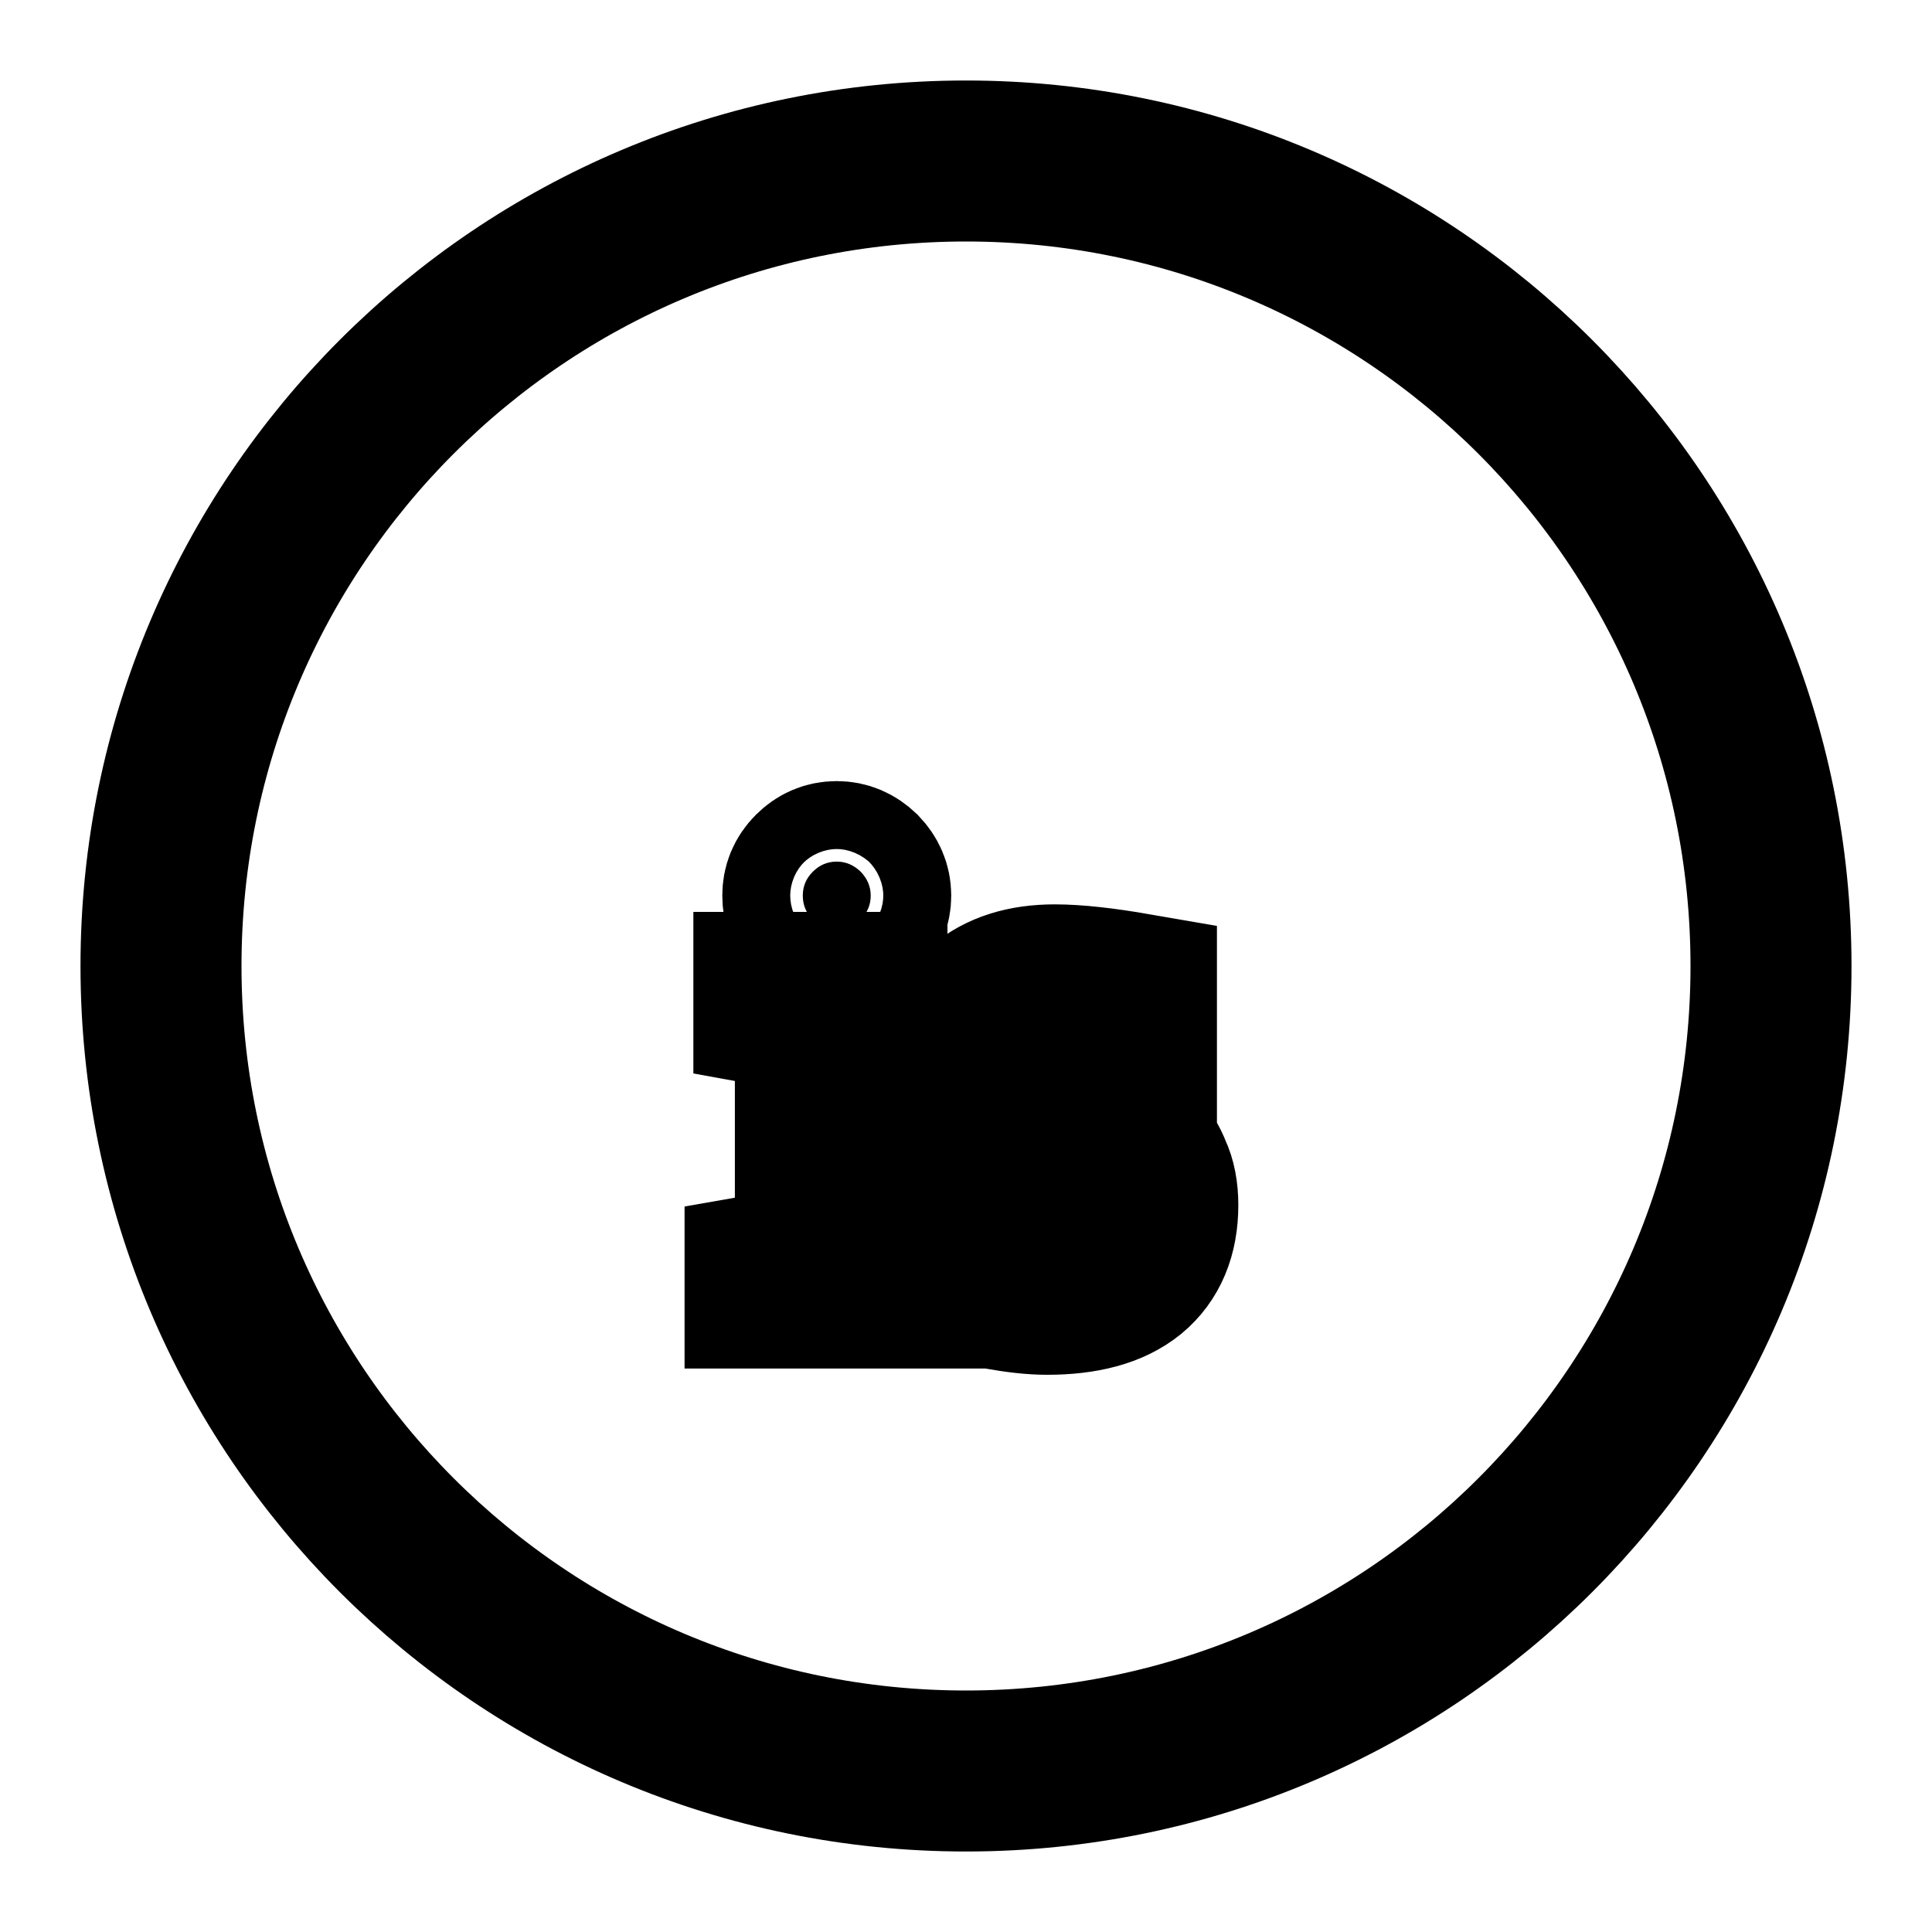
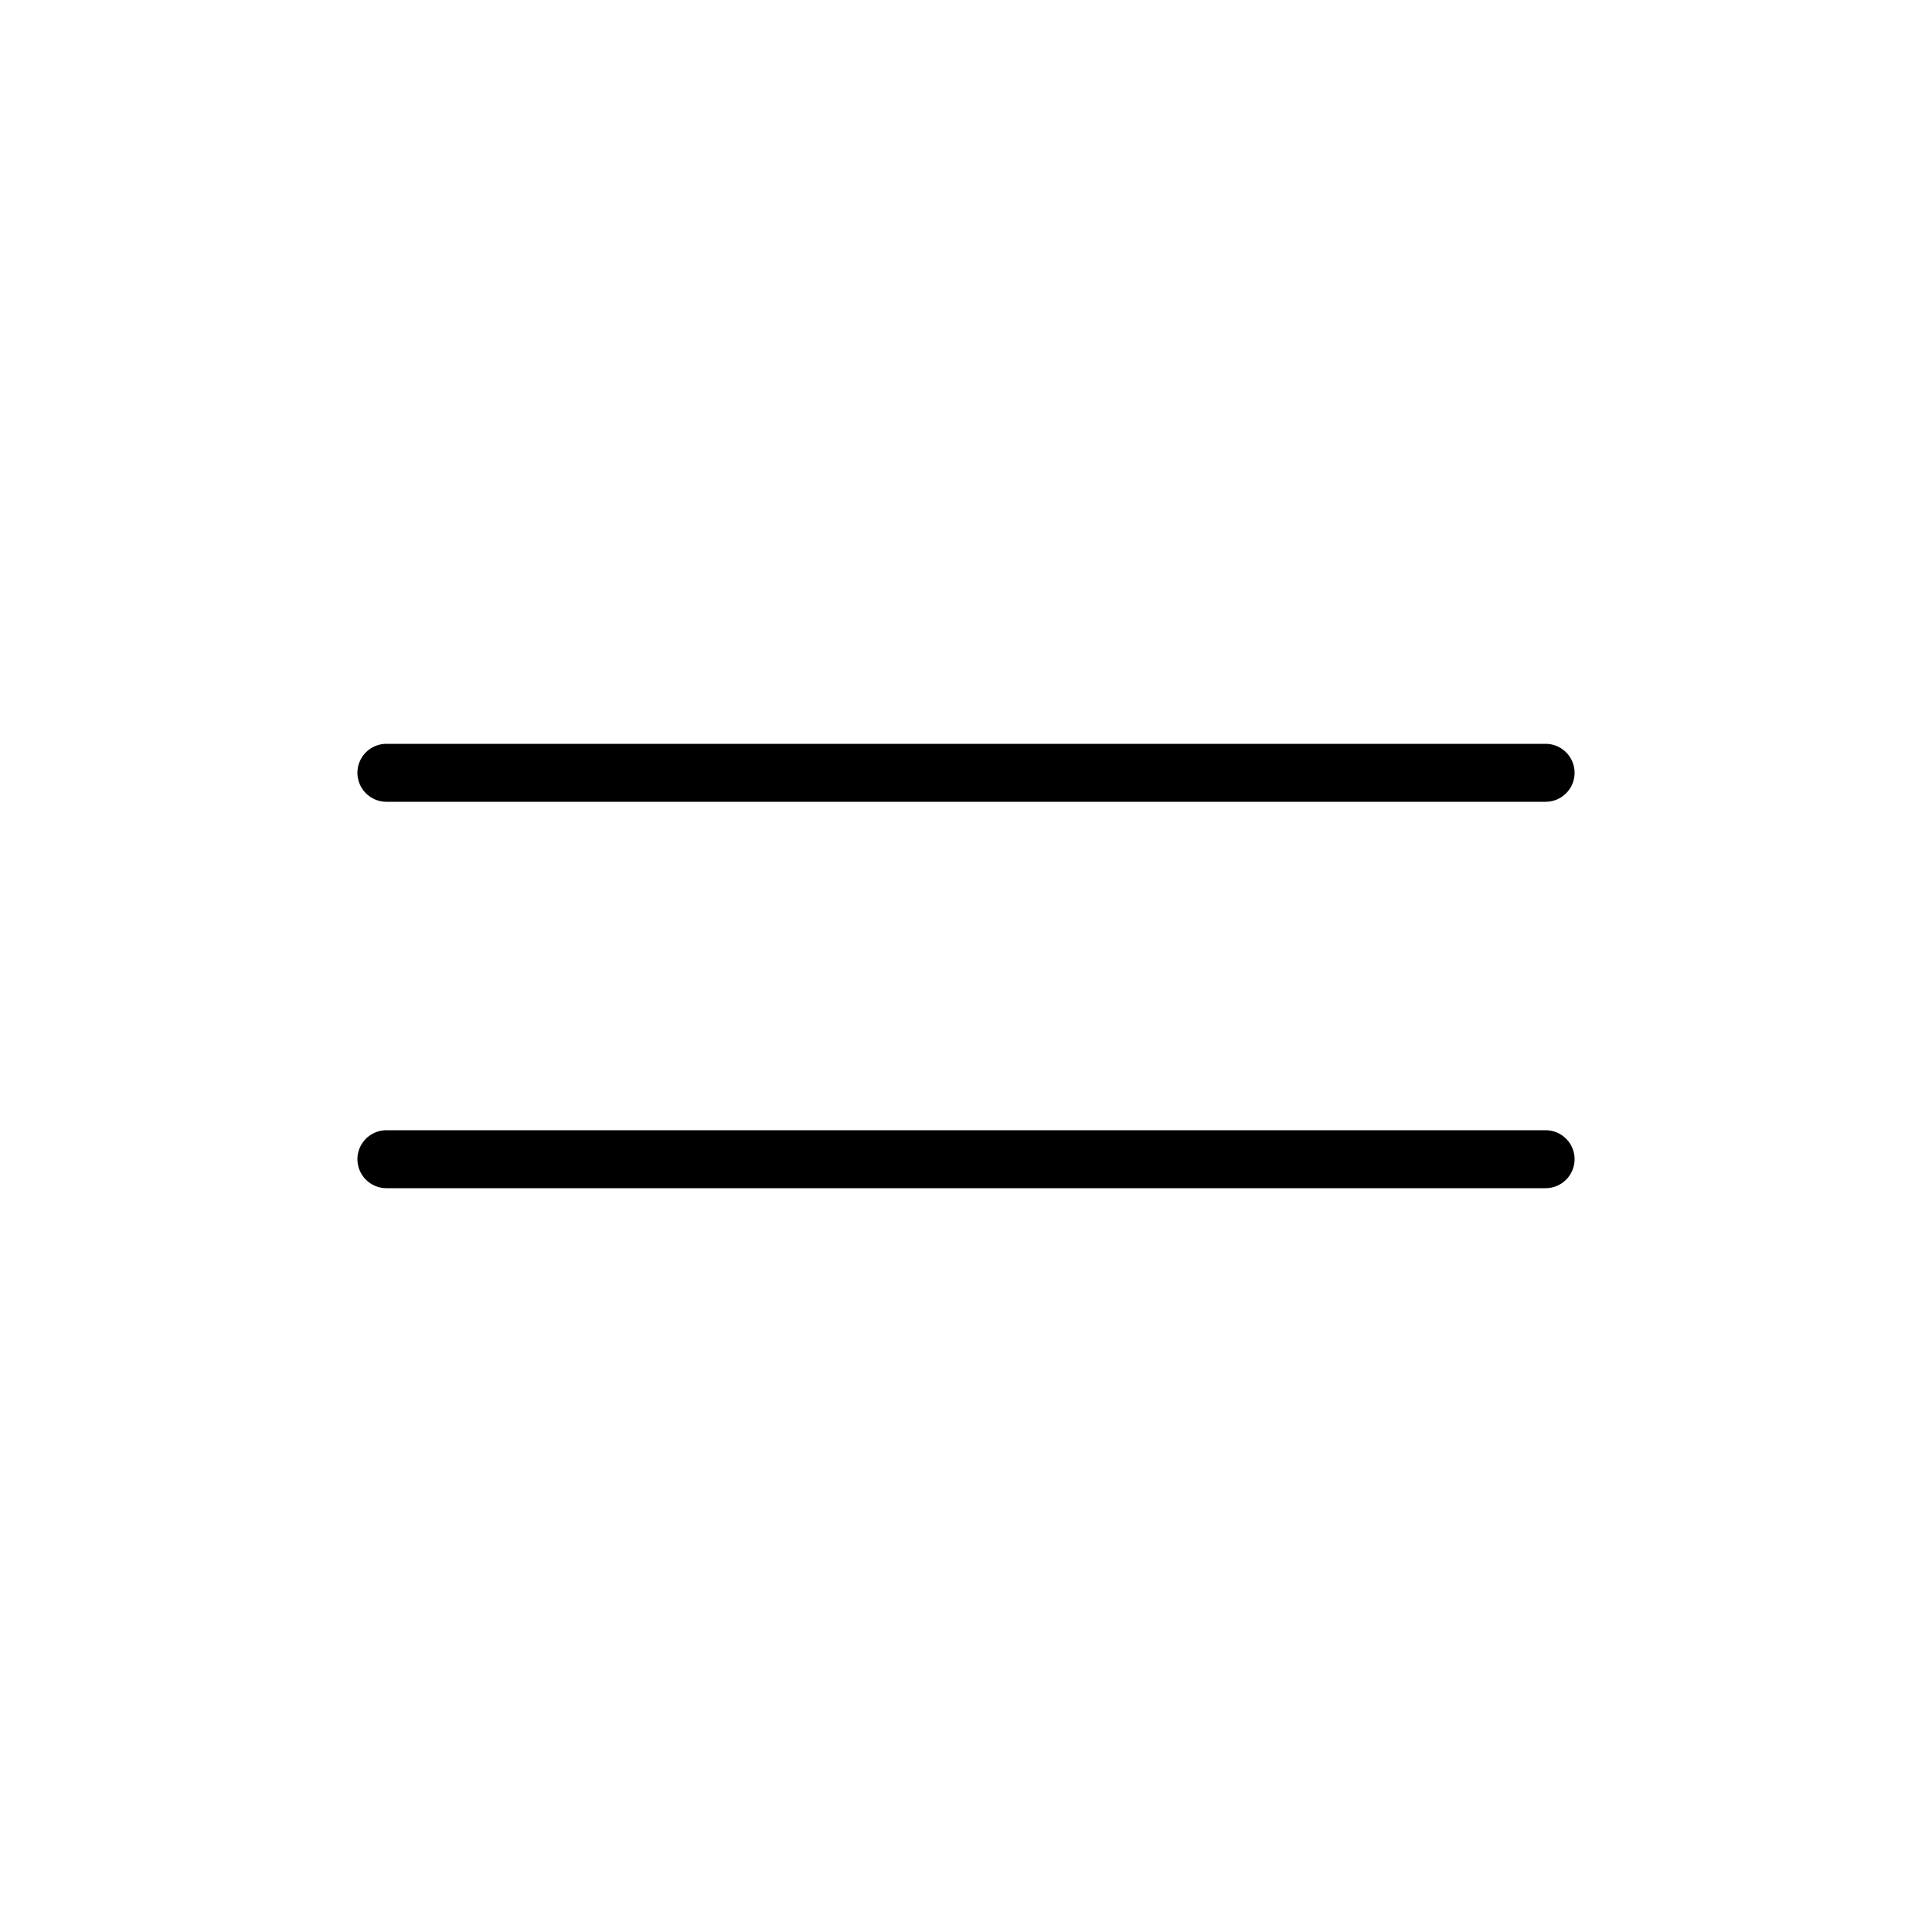
- <svg xmlns="http://www.w3.org/2000/svg" viewBox="0 0 24 24" fill="none" stroke="currentColor" stroke-width="2">
-   <circle cx="12" cy="12" r="10" />
-   <text x="12" y="16" text-anchor="middle" font-size="8" fill="currentColor">is</text>
+ <svg xmlns="http://www.w3.org/2000/svg" viewBox="0 0 100 100" fill="none">
+   <line x1="20" y1="40" x2="80" y2="40" stroke="currentColor" stroke-width="3" stroke-linecap="round" />
+   <line x1="20" y1="60" x2="80" y2="60" stroke="currentColor" stroke-width="3" stroke-linecap="round" />
</svg>
